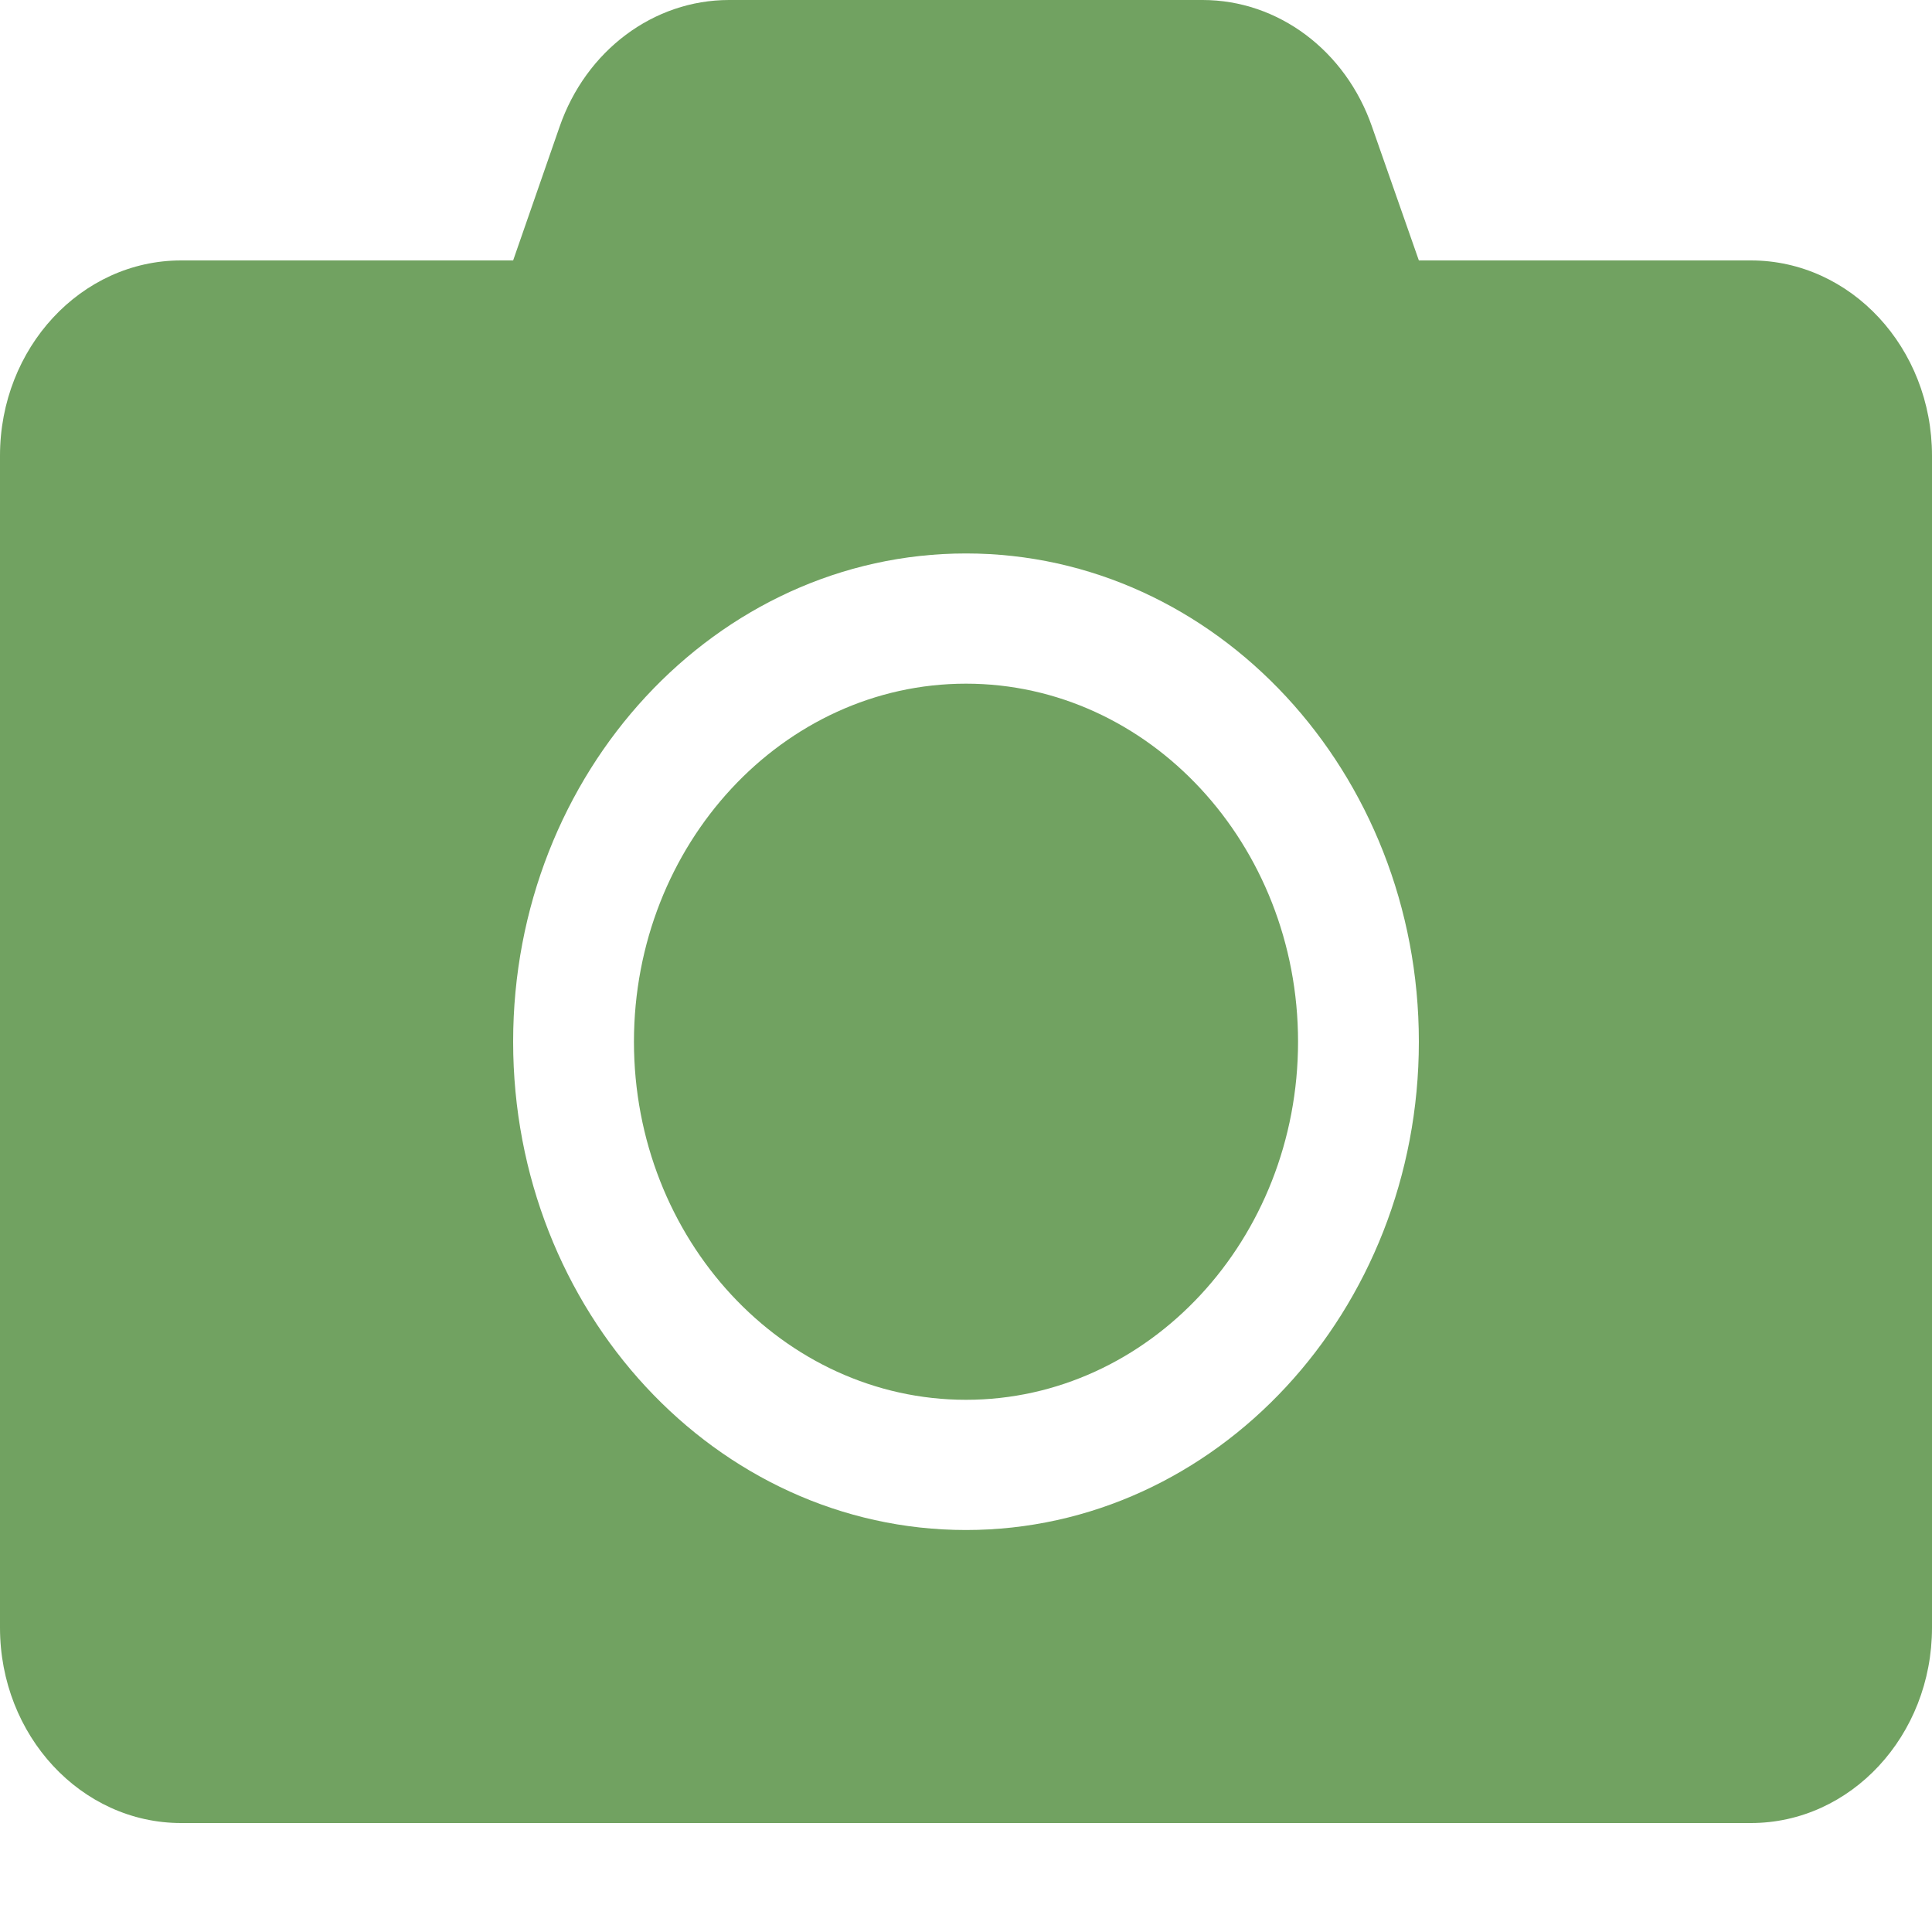
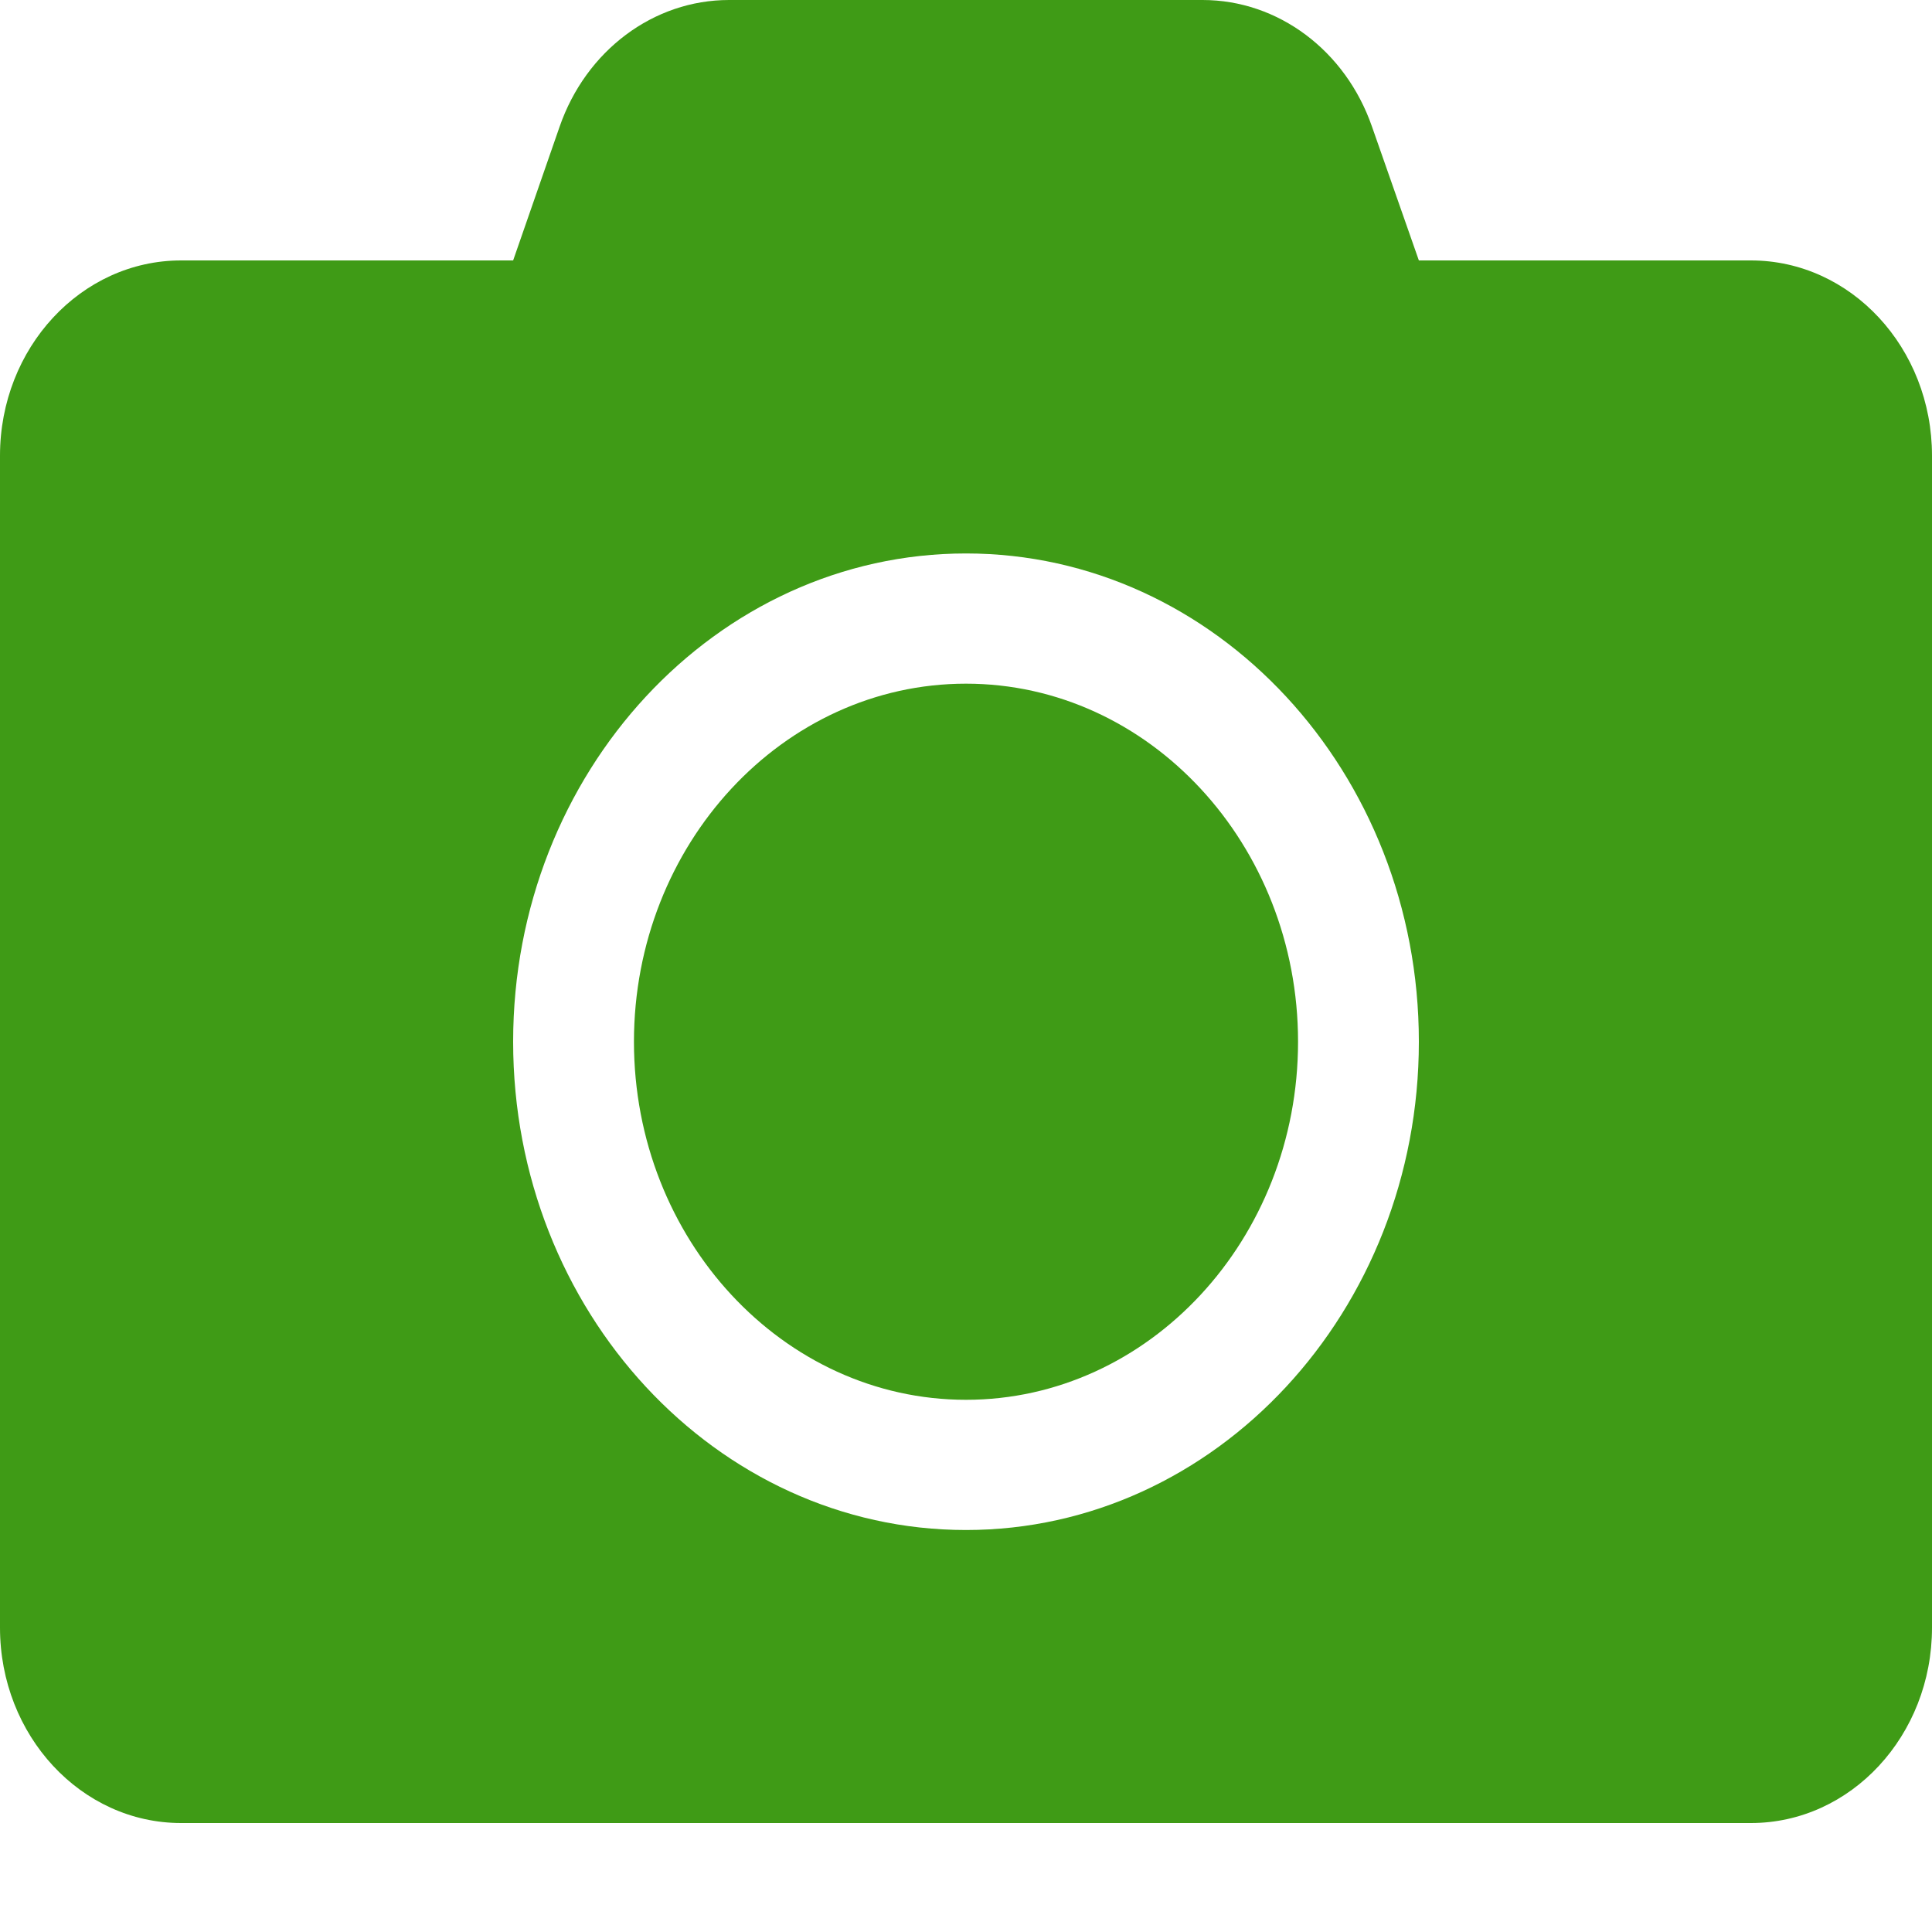
<svg xmlns="http://www.w3.org/2000/svg" width="15px" height="15px" viewBox="0 0 15 15" version="1.1">
  <g id="Page-1" stroke="none" stroke-width="1" fill="none" fill-rule="evenodd">
-     <g id="Group-8" transform="translate(-76, -338)" fill="#71A261" fill-rule="nonzero">
-       <g id="camera-solid" transform="translate(76, 338)">
-         <path d="M15,3.538 L15,12.637 C15,13.475 14.37,14.154 13.594,14.154 L1.406,14.154 C0.63,14.154 0,13.475 0,12.637 L0,3.538 C0,2.701 0.63,2.022 1.406,2.022 L3.984,2.022 L4.345,0.983 C4.55,0.392 5.074,0 5.66,0 L9.337,0 C9.923,0 10.447,0.392 10.652,0.983 L11.016,2.022 L13.594,2.022 C14.37,2.022 15,2.701 15,3.538 Z M11.016,8.088 C11.016,5.996 9.439,4.297 7.5,4.297 C5.561,4.297 3.984,5.996 3.984,8.088 C3.984,10.179 5.561,11.879 7.5,11.879 C9.439,11.879 11.016,10.179 11.016,8.088 Z M10.078,8.088 C10.078,9.62 8.921,10.868 7.5,10.868 C6.079,10.868 4.922,9.62 4.922,8.088 C4.922,6.556 6.079,5.308 7.5,5.308 C8.921,5.308 10.078,6.556 10.078,8.088 Z" id="Shape" />
+     <g id="Group-8" transform="translate(-71, -338)" fill="#3F9B16" fill-rule="nonzero">
+       <g id="Group-13" transform="translate(57, 63)">
+         <g id="camera-solid" transform="translate(14, 275)">
+           <path d="M15,3.538 L15,12.637 C15,13.475 14.37,14.154 13.594,14.154 L1.406,14.154 C0.63,14.154 0,13.475 0,12.637 L0,3.538 C0,2.701 0.63,2.022 1.406,2.022 L3.984,2.022 L4.345,0.983 C4.55,0.392 5.074,0 5.66,0 L9.337,0 C9.923,0 10.447,0.392 10.652,0.983 L11.016,2.022 L13.594,2.022 C14.37,2.022 15,2.701 15,3.538 Z M11.016,8.088 C11.016,5.996 9.439,4.297 7.5,4.297 C5.561,4.297 3.984,5.996 3.984,8.088 C3.984,10.179 5.561,11.879 7.5,11.879 C9.439,11.879 11.016,10.179 11.016,8.088 Z M10.078,8.088 C10.078,9.62 8.921,10.868 7.5,10.868 C6.079,10.868 4.922,9.62 4.922,8.088 C4.922,6.556 6.079,5.308 7.5,5.308 C8.921,5.308 10.078,6.556 10.078,8.088 Z" id="Shape" />
+         </g>
      </g>
    </g>
  </g>
</svg>
